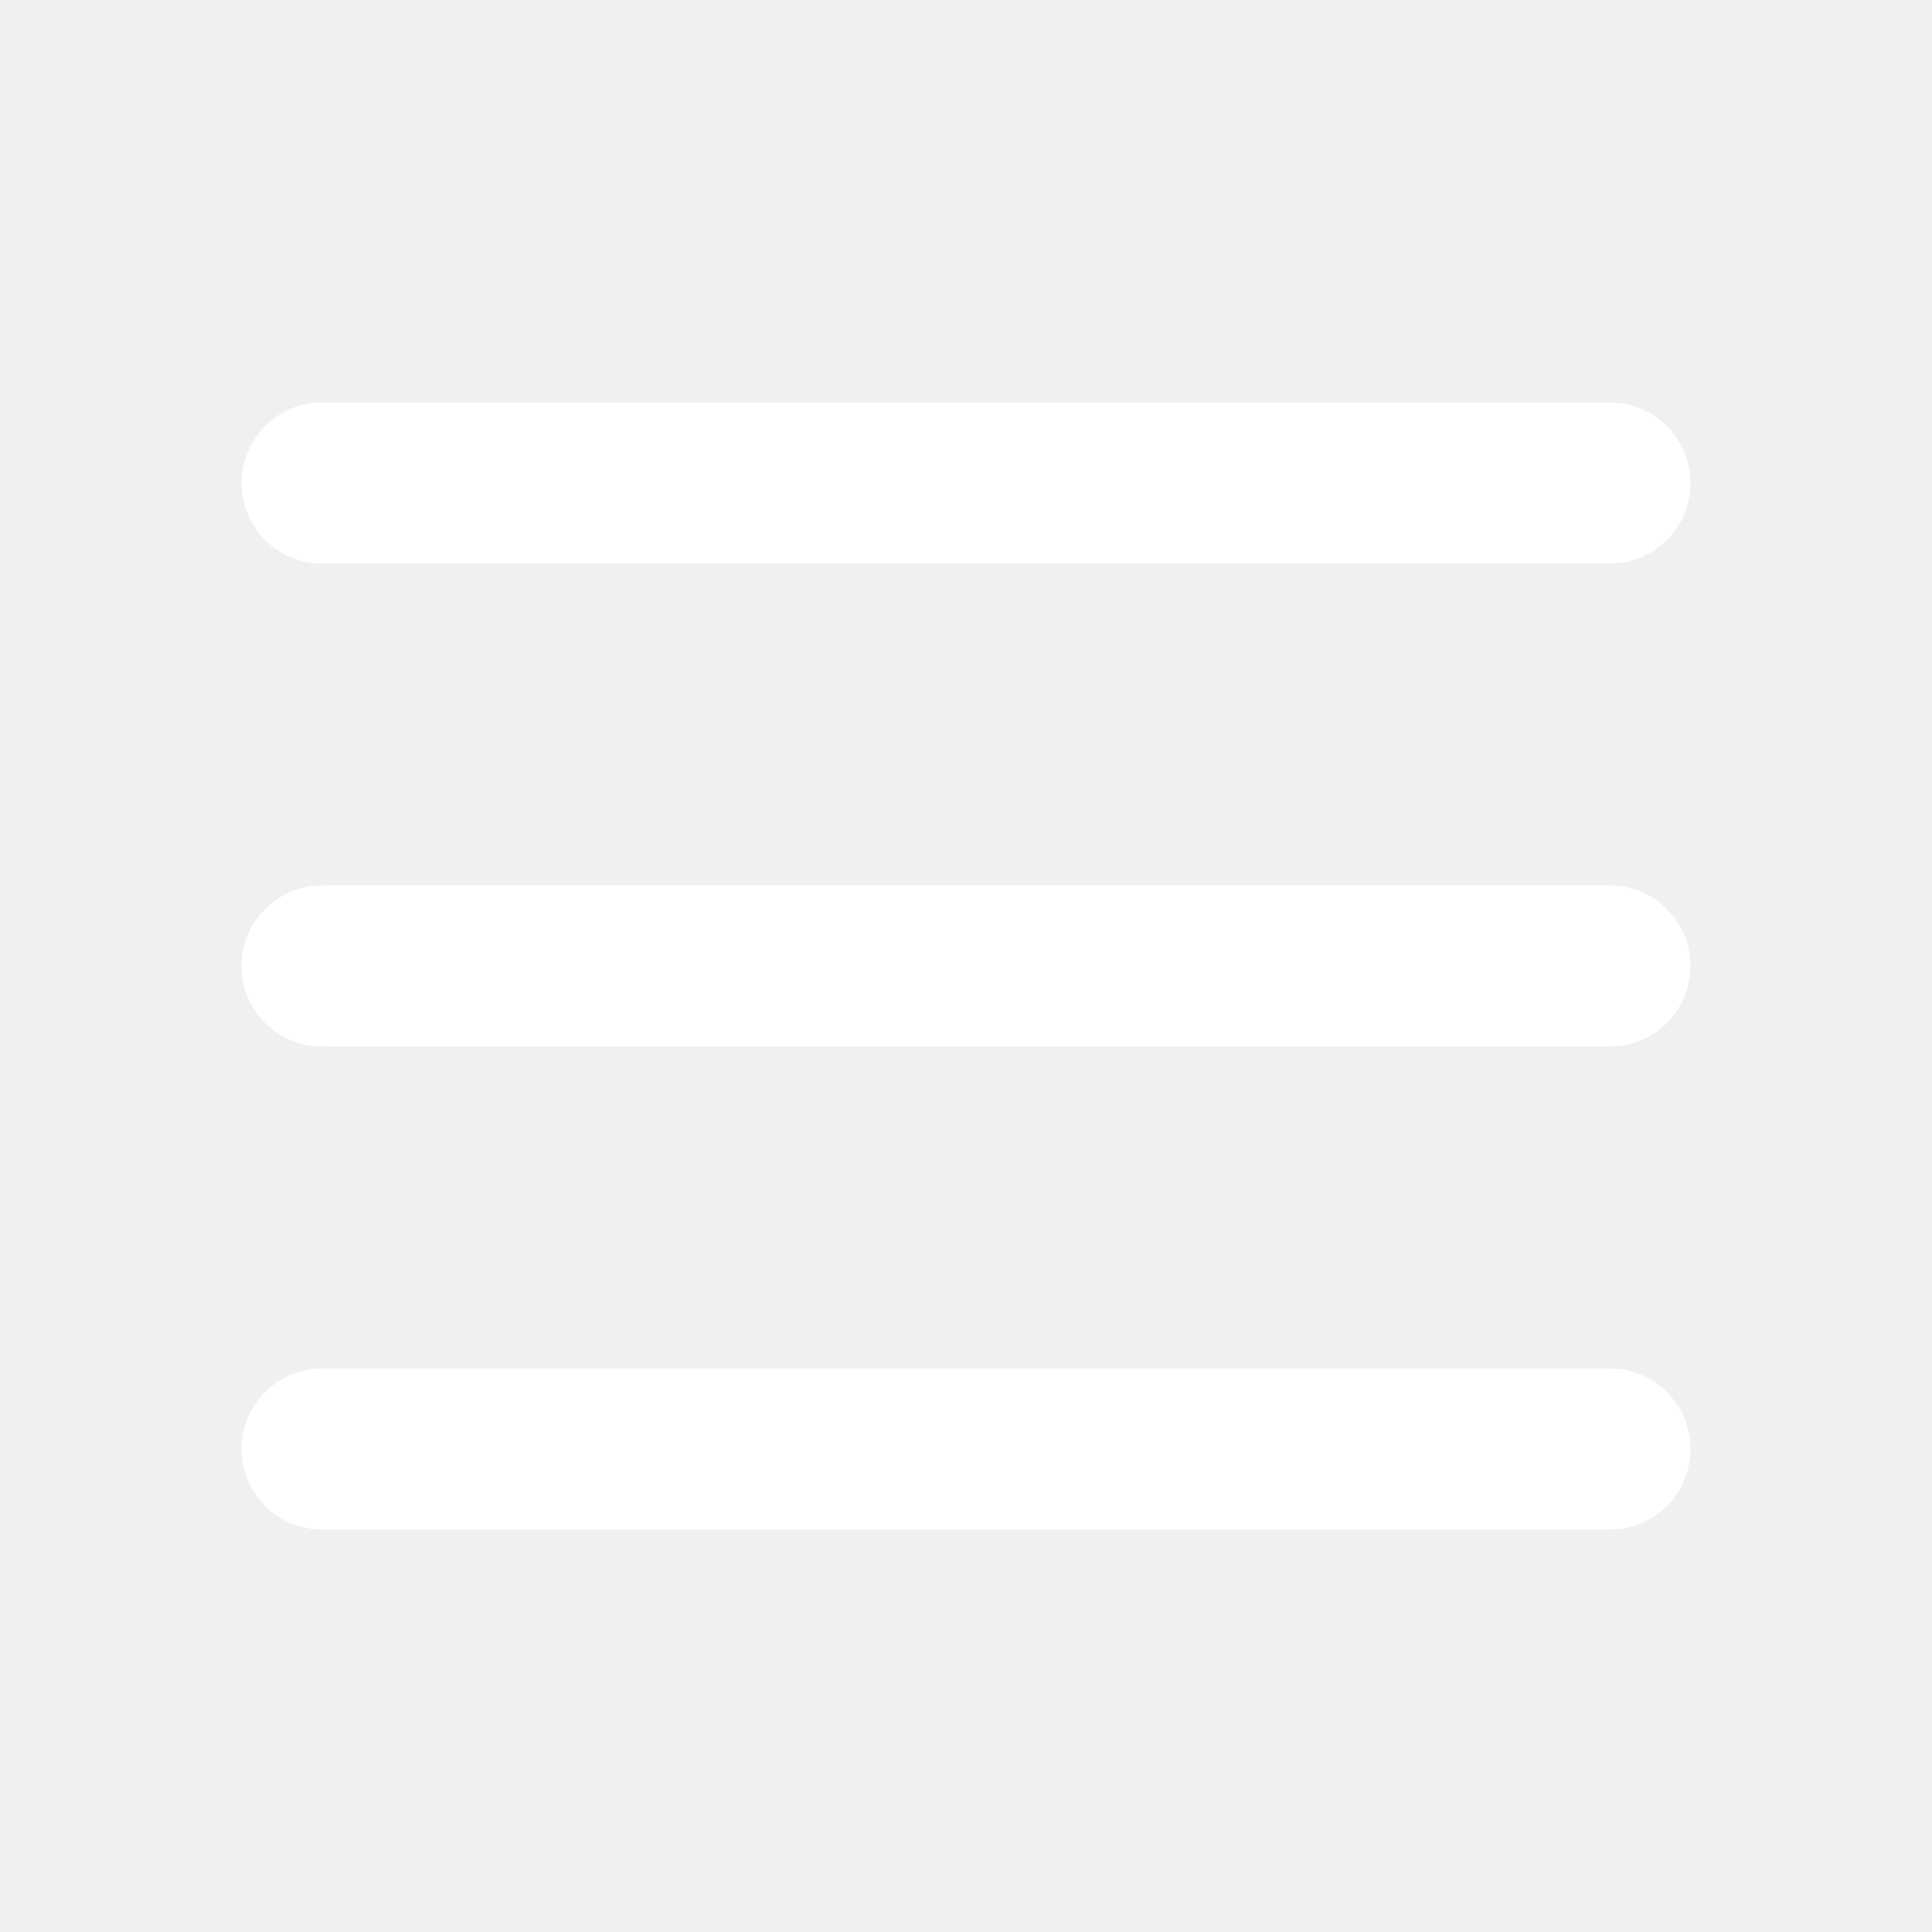
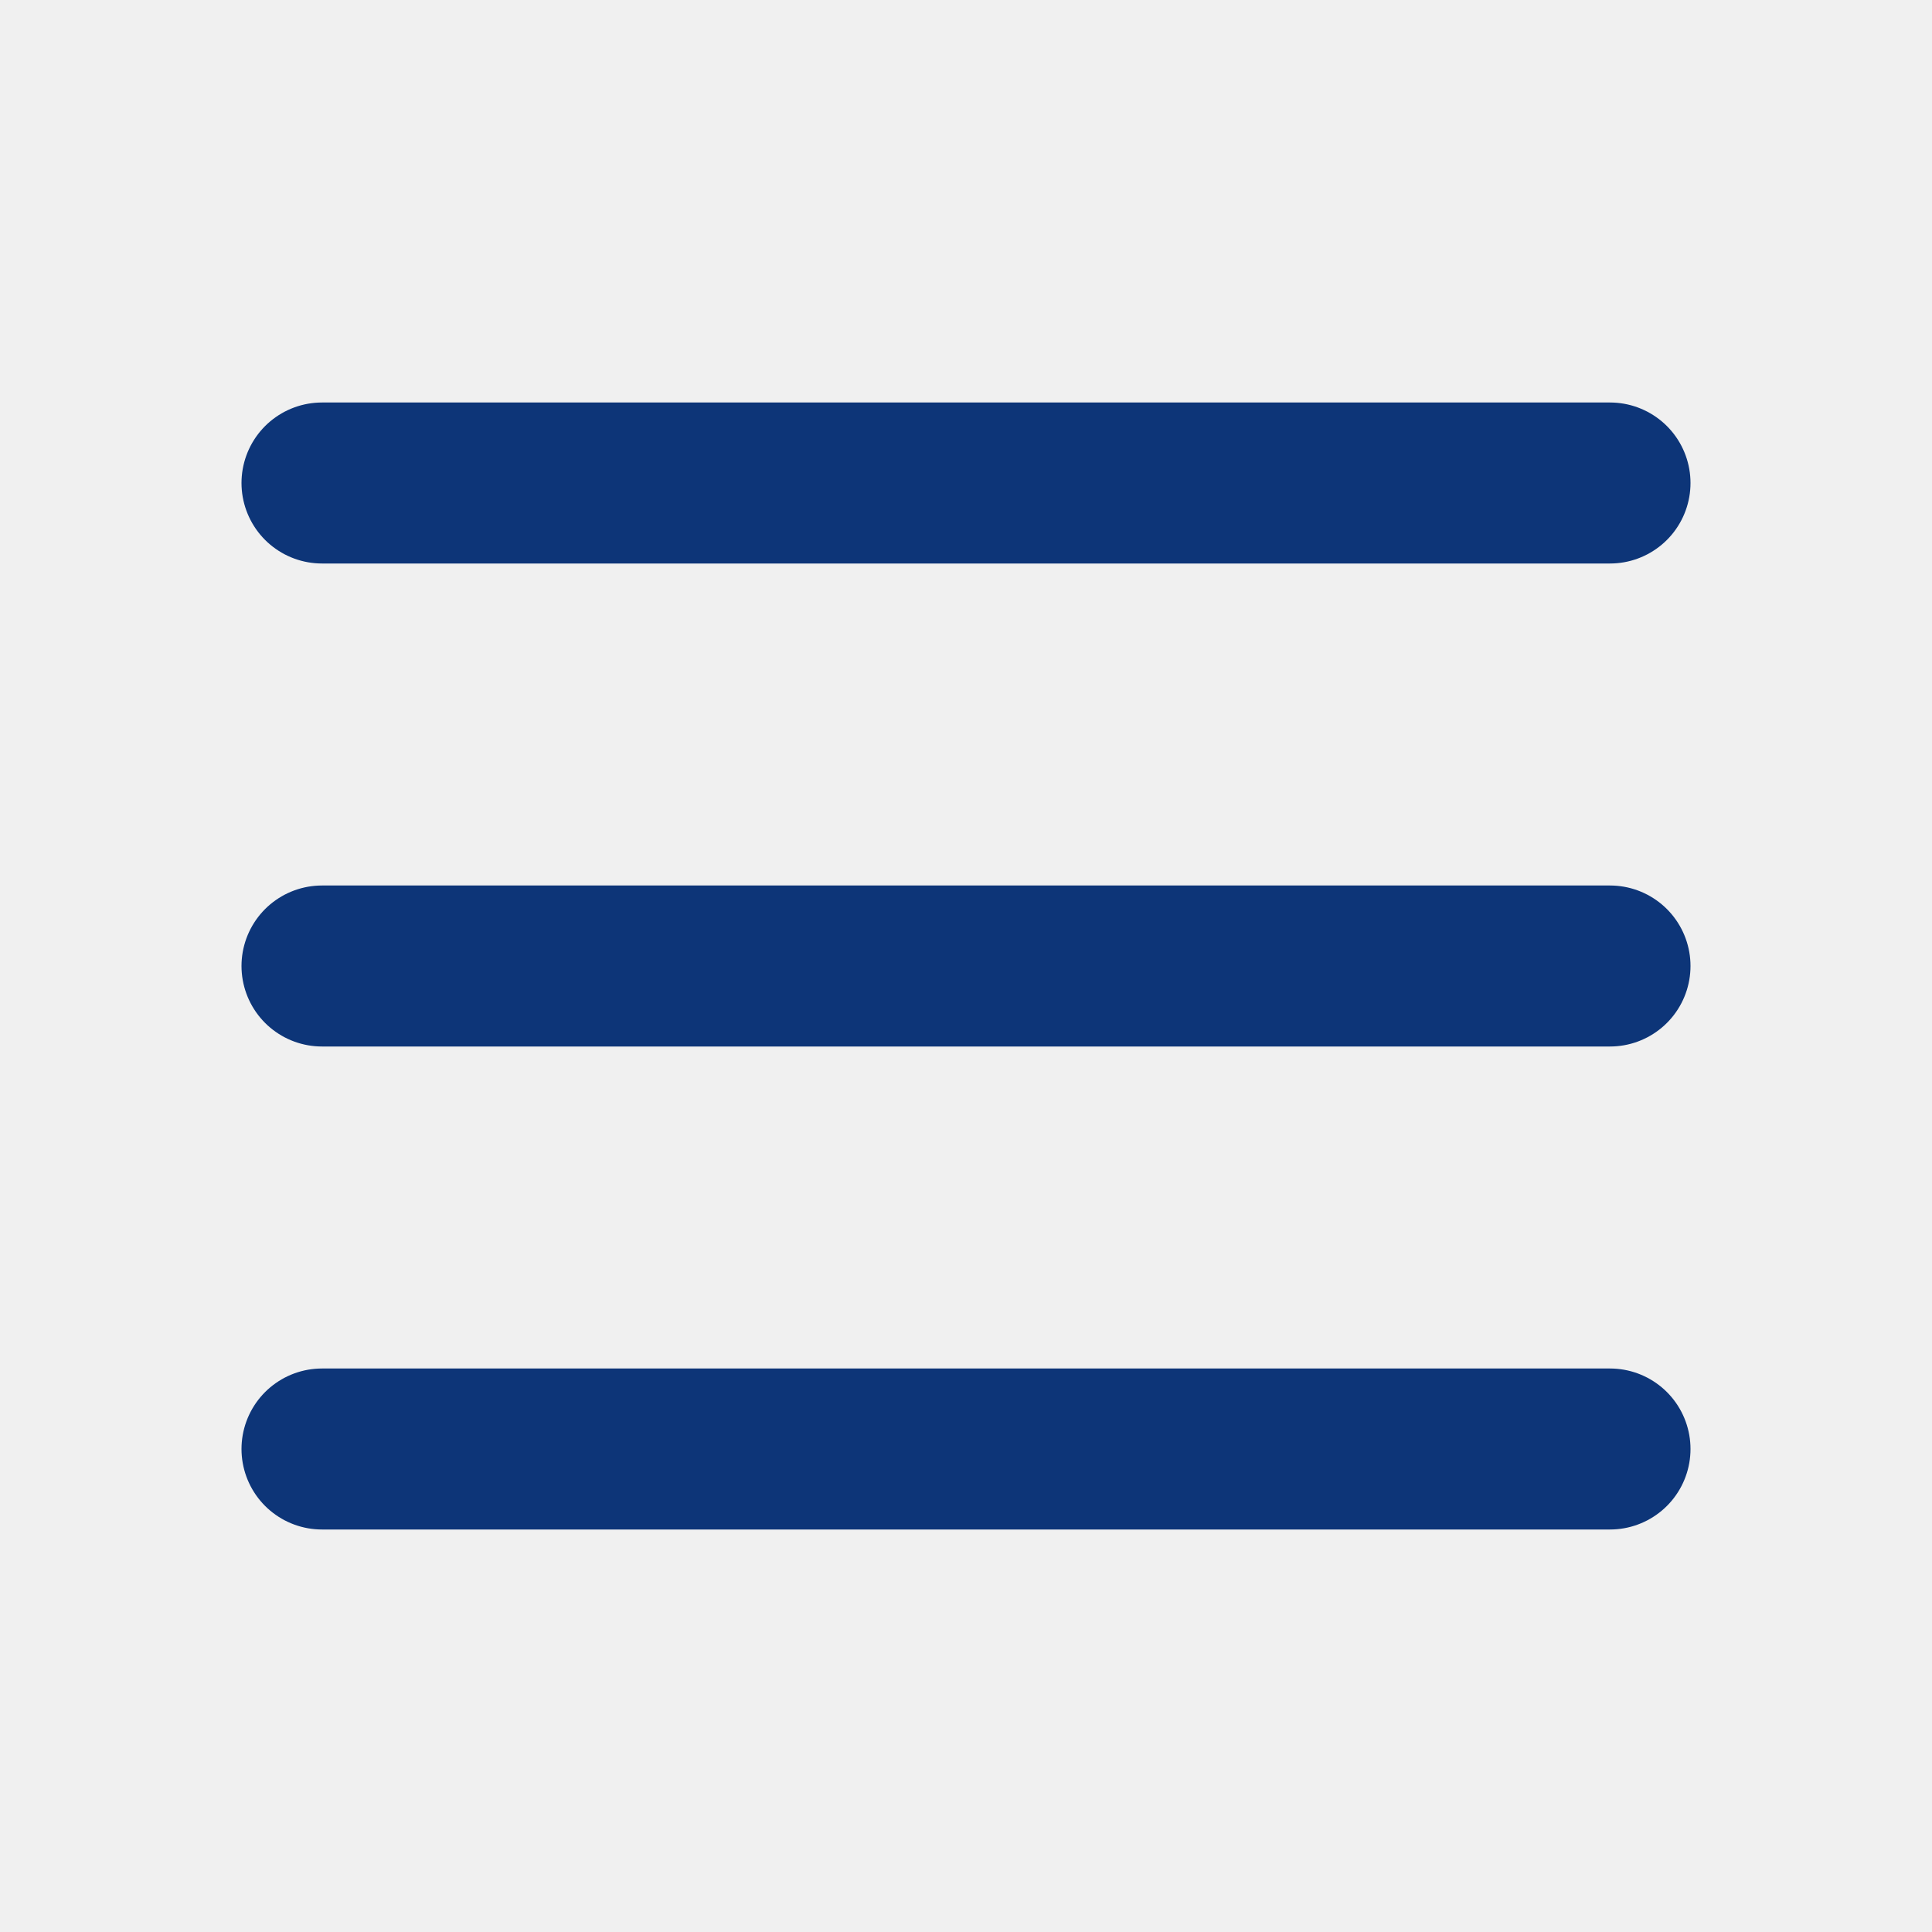
<svg xmlns="http://www.w3.org/2000/svg" width="800px" height="800px" viewBox="0 0 24 24" fill="none">
-   <path stroke="#ffffff" stroke-linecap="round" stroke-linejoin="round" stroke-width="2" d="M4 6H20M4 12H20M4 18H20" />
+   <path stroke="#0d3578" stroke-linecap="round" stroke-linejoin="round" stroke-width="2" d="M4 6H20M4 12H20M4 18H20" />
</svg>
